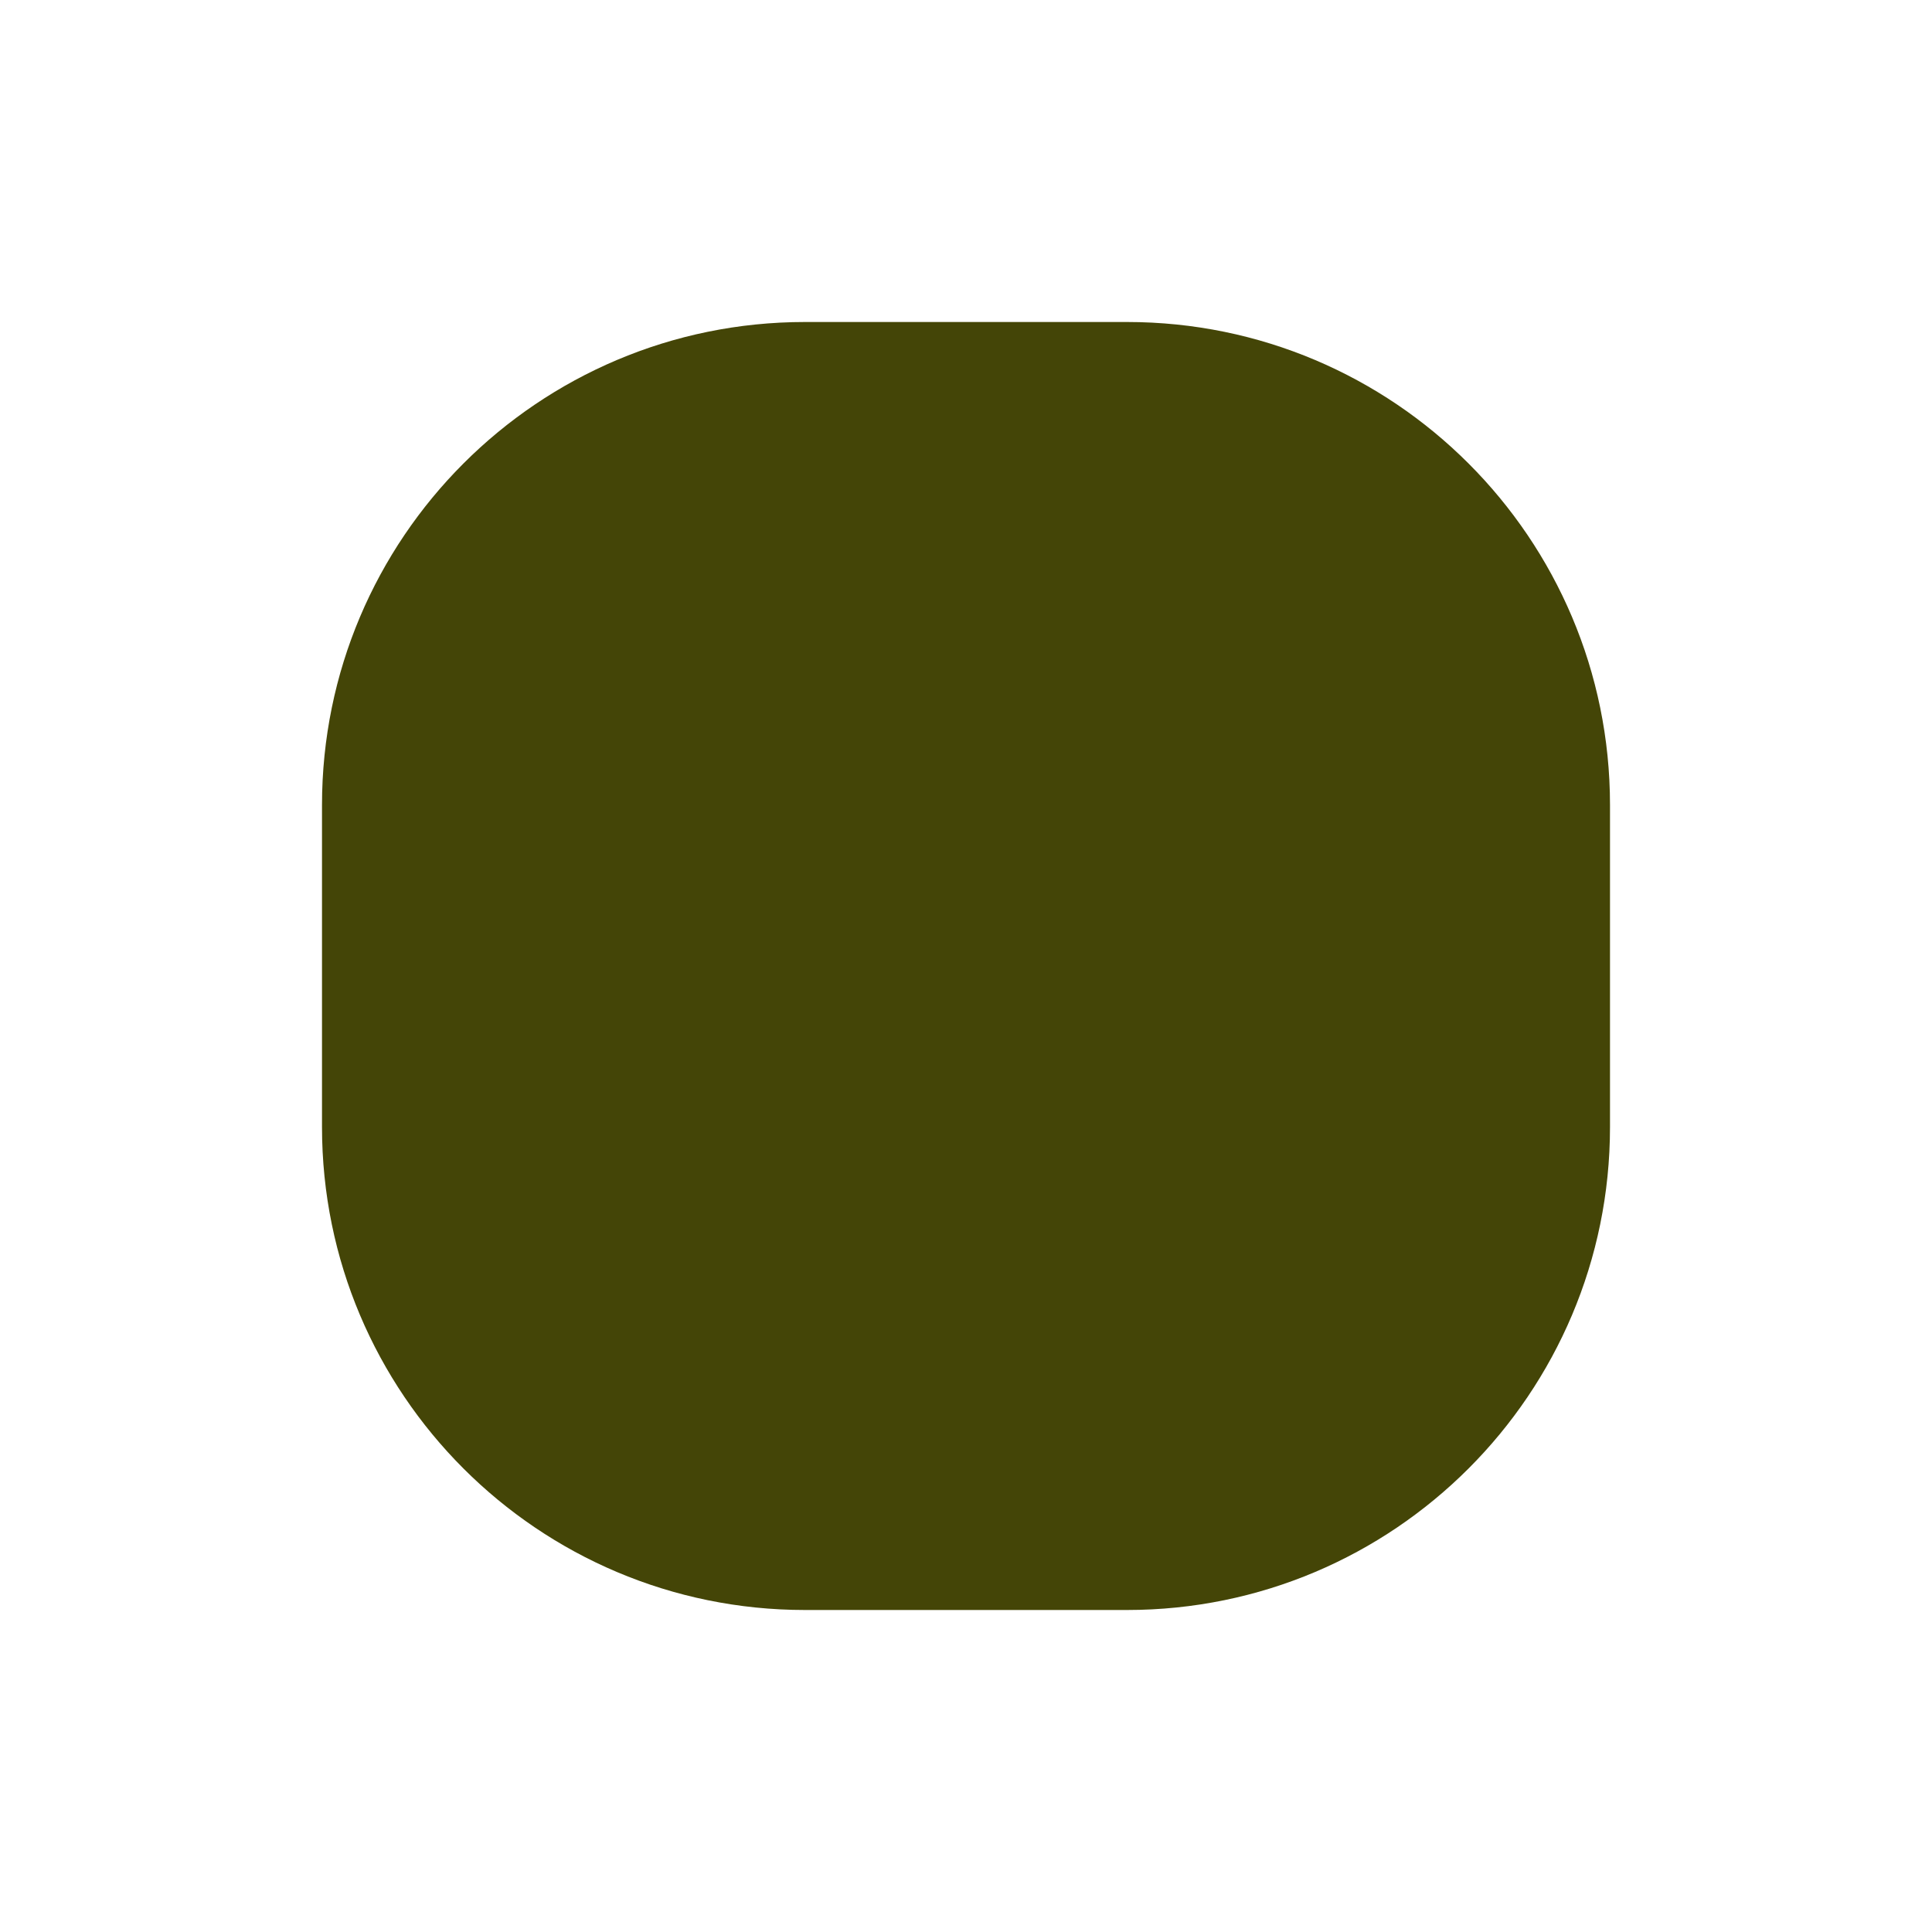
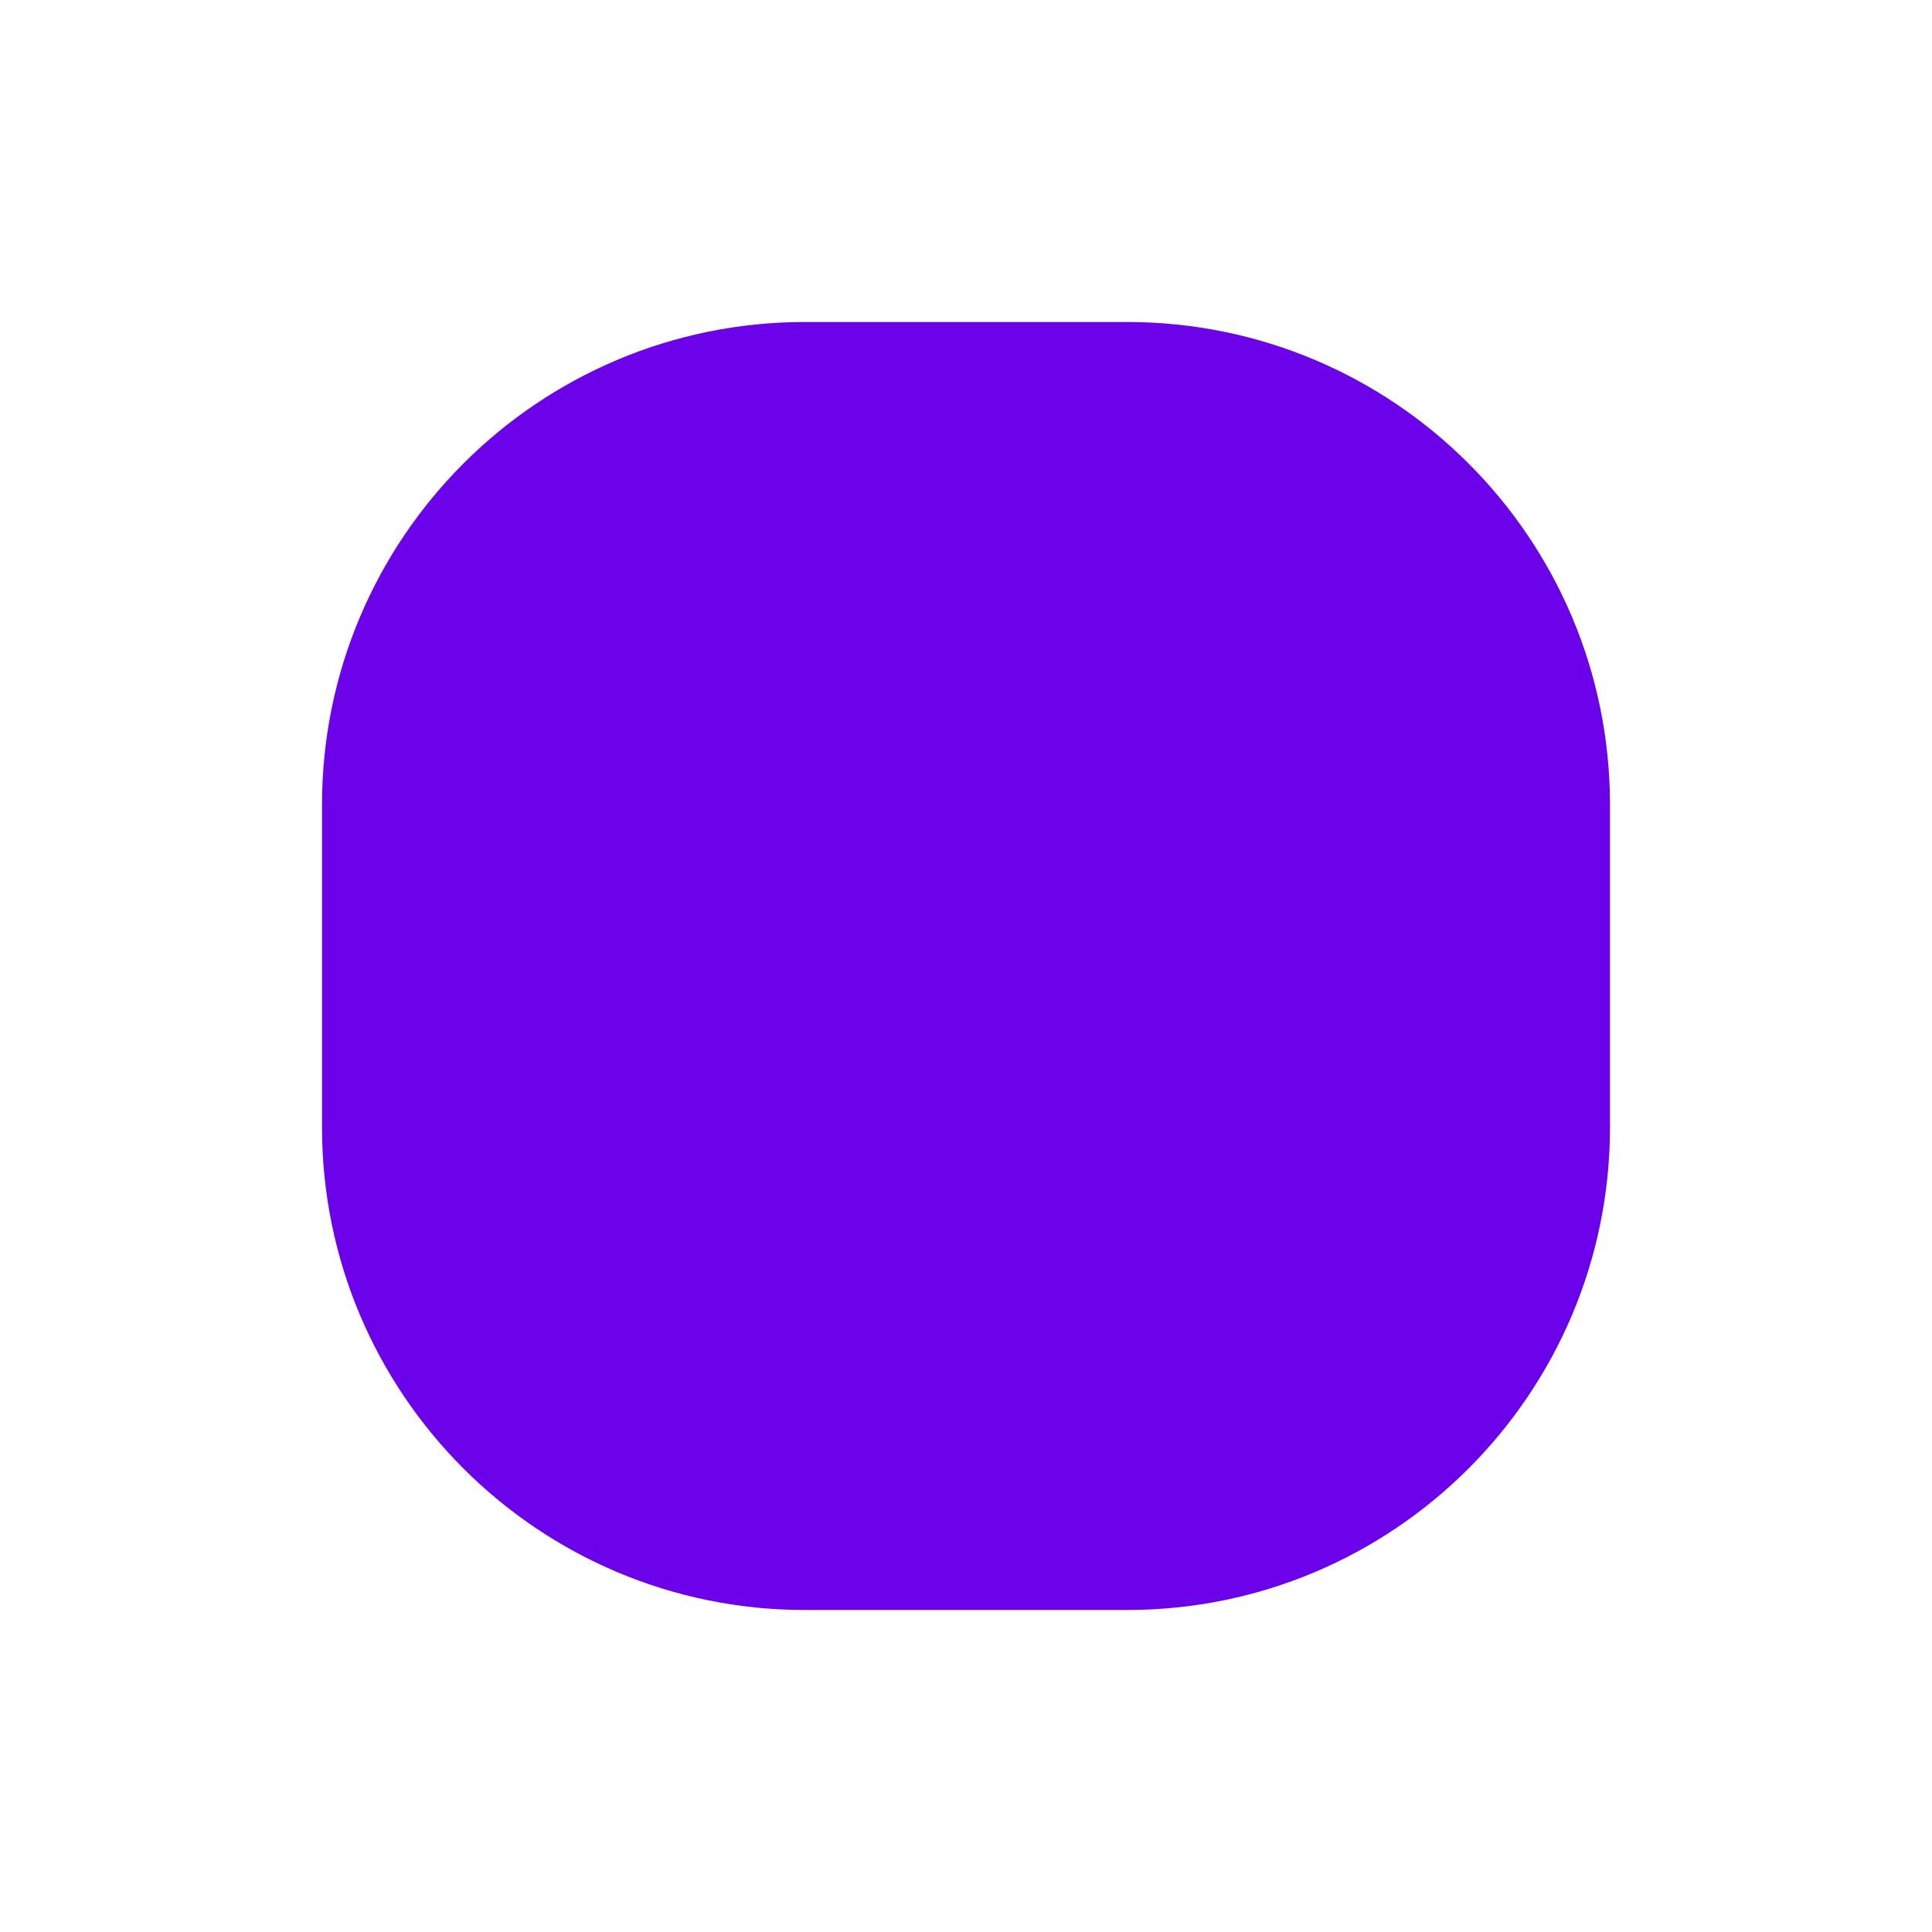
<svg xmlns="http://www.w3.org/2000/svg" width="30" height="30" version="1.1" id="svg6" viewBox="0 0 60 60">
  <defs id="defs10">
    </defs>
-   <path id="svg_1" width="40" height="40" x="10" y="10" fill="#015ad7" stroke="#000000" stroke-width="0" rx="0" d="m 25,10 h 10 a 15,15 45 0 1 15,15 v 10 a 15,15 135 0 1 -15,15 h -10 a 15,15 45 0 1 -15,-15 v -10 a 15,15 135 0 1 15,-15 z" style="fill:#444507;fill-opacity:1" />
+   <path id="svg_1" width="40" height="40" x="10" y="10" fill="#015ad7" stroke="#000000" stroke-width="0" rx="0" d="m 25,10 h 10 a 15,15 45 0 1 15,15 v 10 a 15,15 135 0 1 -15,15 h -10 a 15,15 45 0 1 -15,-15 v -10 a 15,15 135 0 1 15,-15 z" style="fill:#6b02e9;fill-opacity:1" />
</svg>
